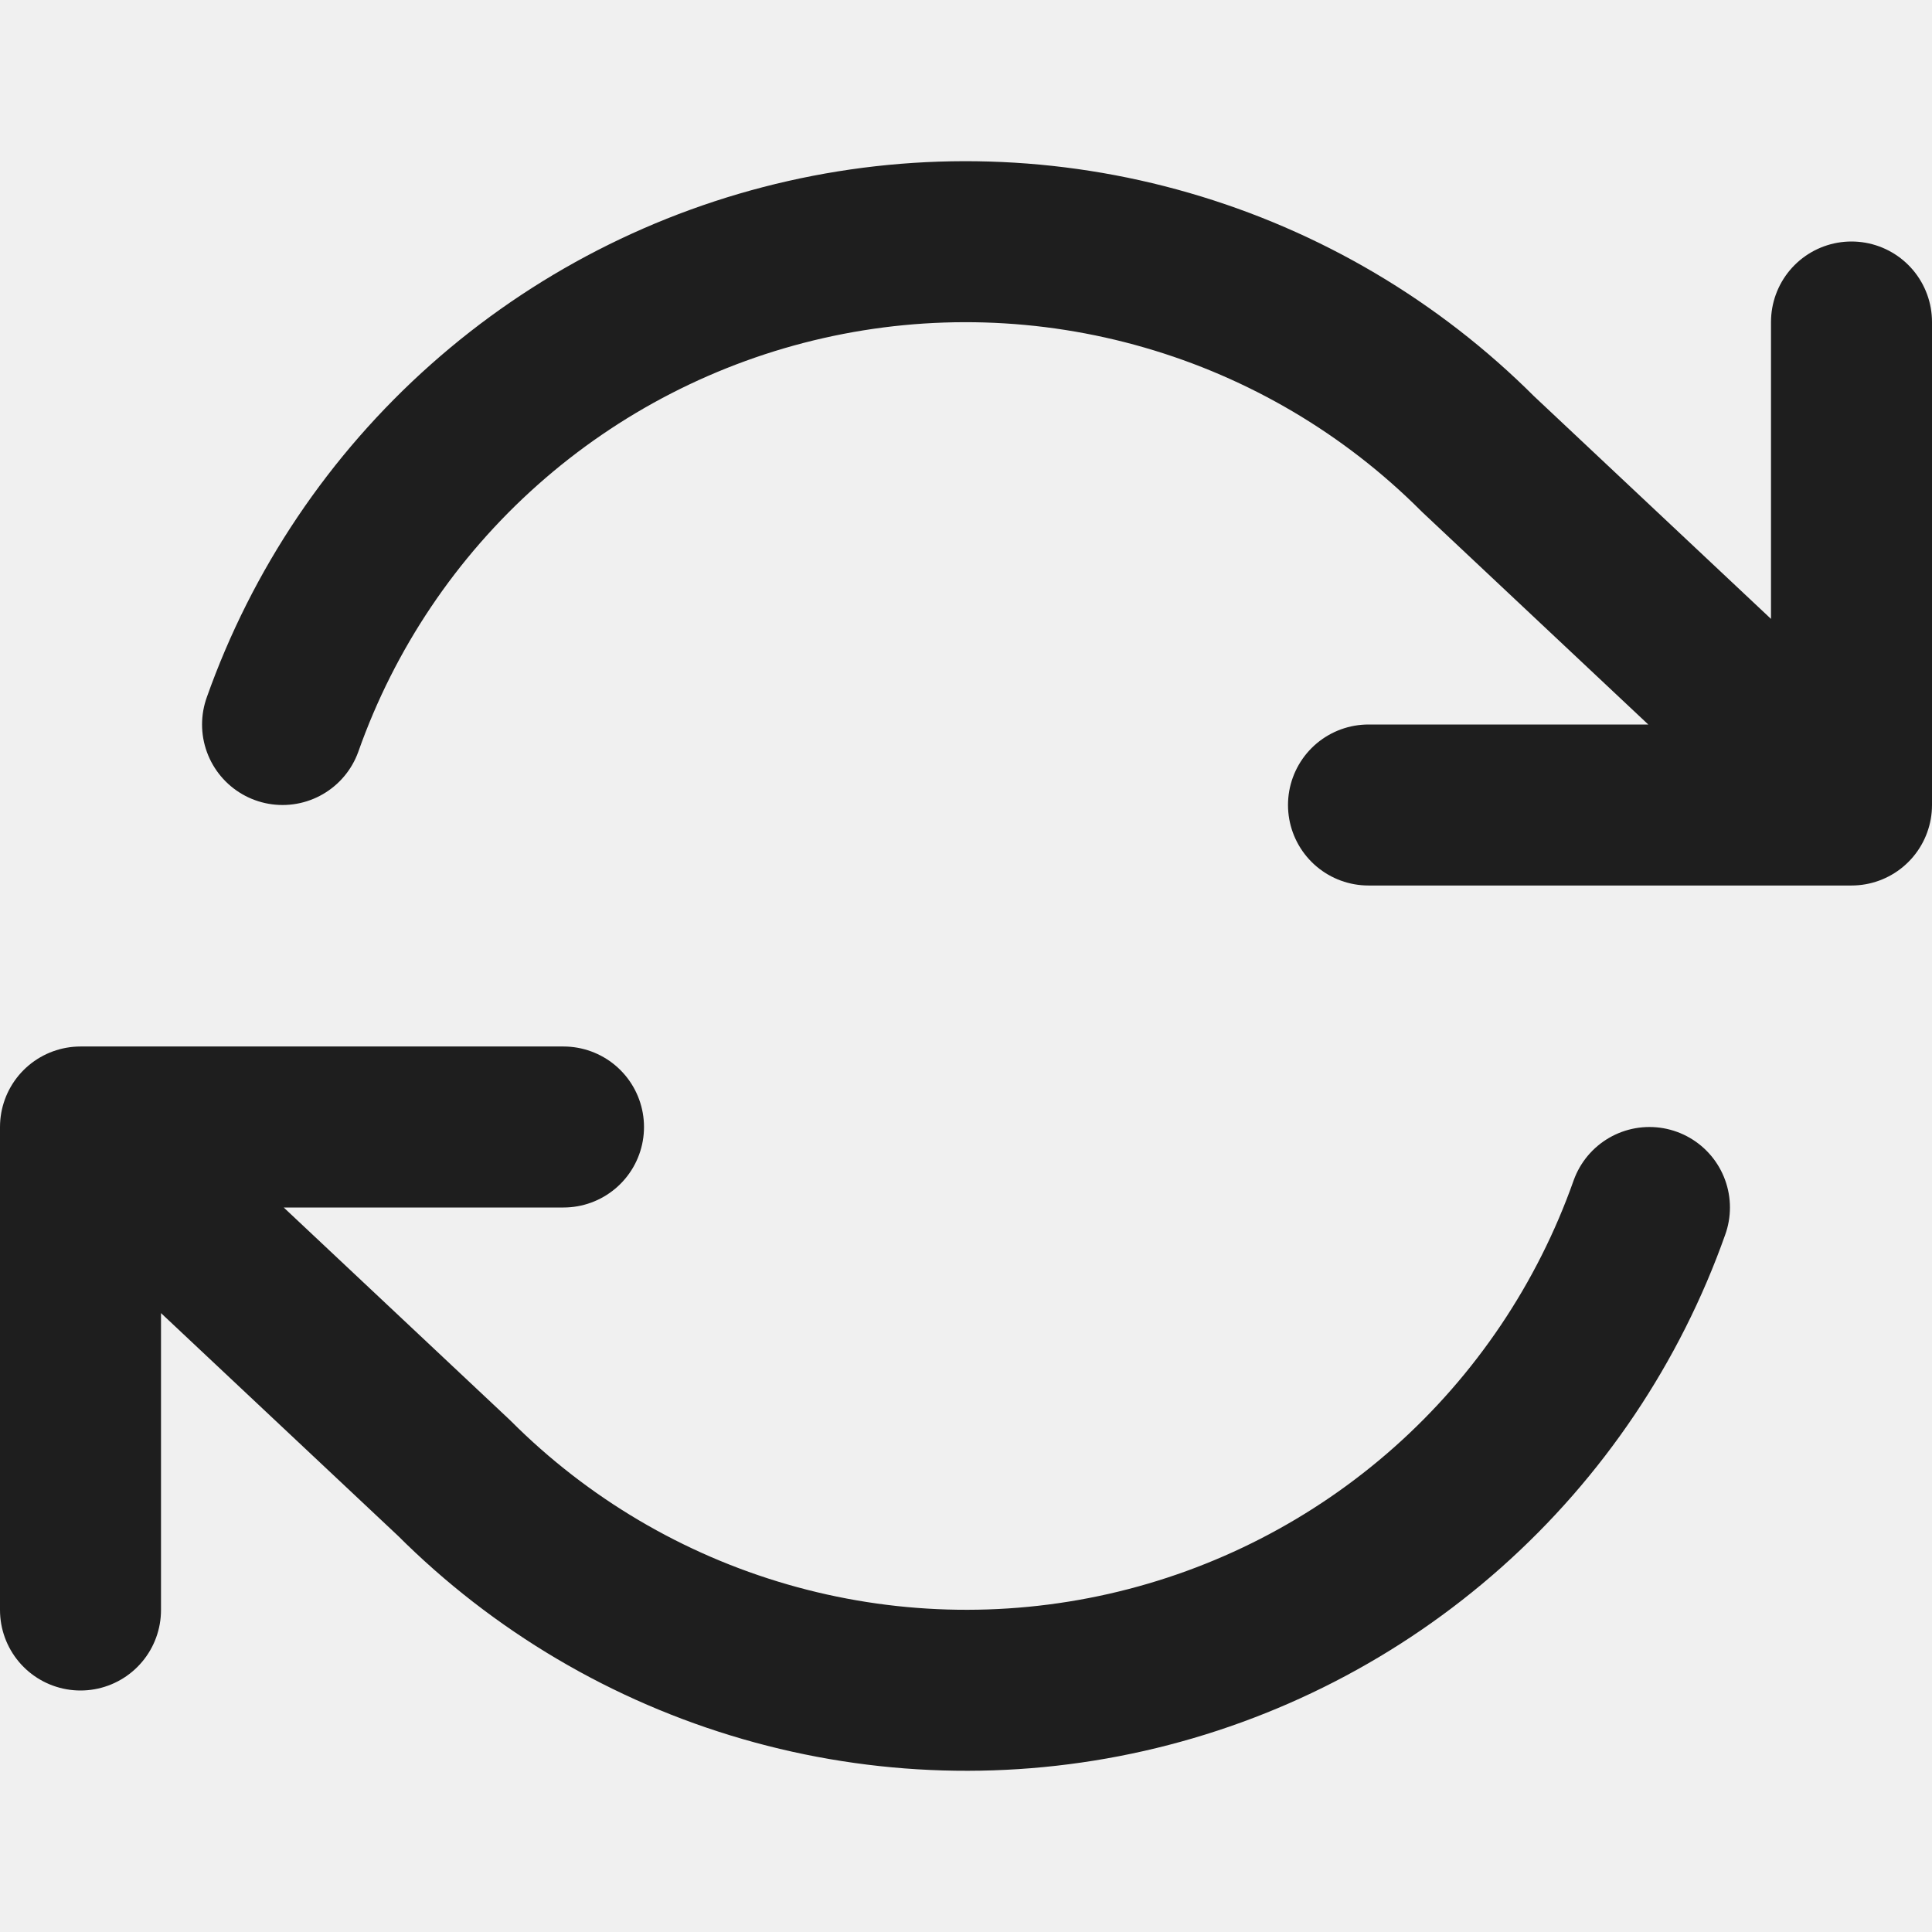
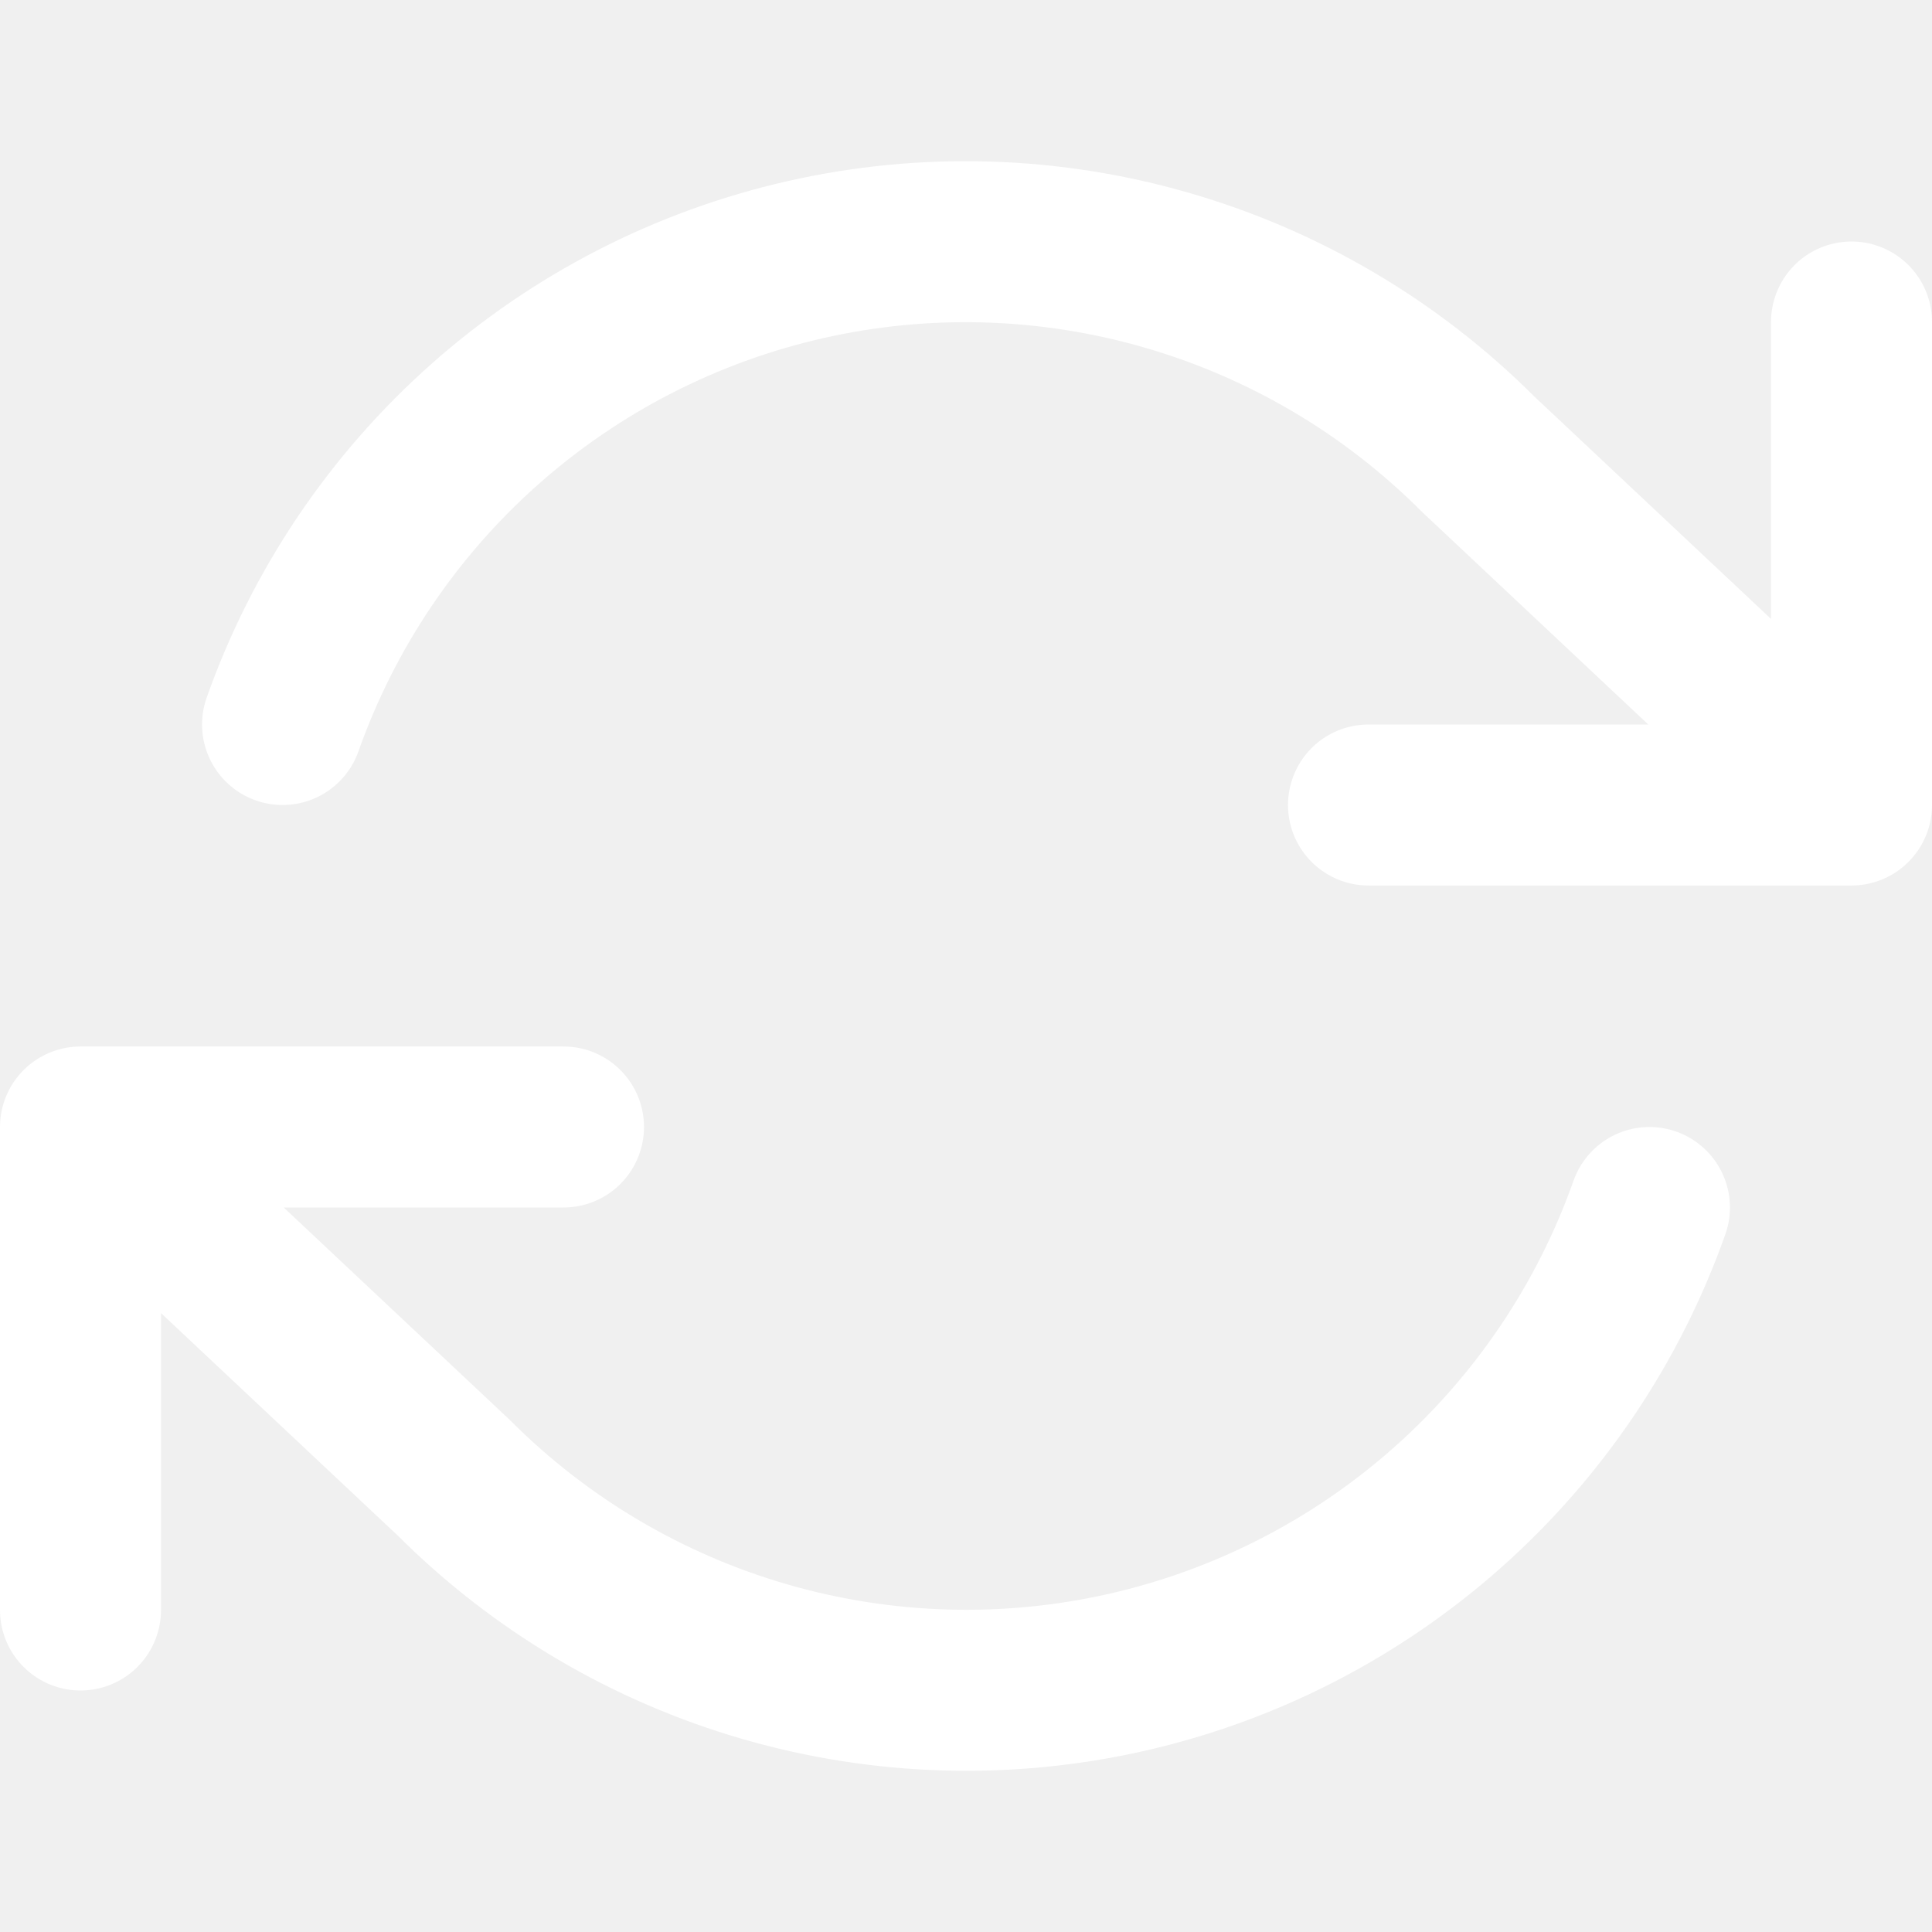
<svg xmlns="http://www.w3.org/2000/svg" width="48" height="48" viewBox="0 0 48 48" fill="none">
-   <path d="M46 8V20M46 20H34M46 20L36.72 11.28C34.571 9.129 31.911 7.558 28.99 6.714C26.07 5.869 22.982 5.777 20.017 6.449C17.051 7.12 14.304 8.531 12.031 10.551C9.758 12.571 8.034 15.134 7.02 18M2 40V28M2 28H14M2 28L11.28 36.72C13.43 38.871 16.089 40.442 19.01 41.286C21.93 42.131 25.018 42.222 27.983 41.551C30.949 40.88 33.696 39.469 35.969 37.449C38.242 35.429 39.966 32.866 40.98 30" stroke="#1E1E1E" stroke-width="4" stroke-linecap="round" stroke-linejoin="round" />
+   <path d="M46 8V20M46 20H34M46 20L36.72 11.28C34.571 9.129 31.911 7.558 28.99 6.714C26.07 5.869 22.982 5.777 20.017 6.449C17.051 7.12 14.304 8.531 12.031 10.551C9.758 12.571 8.034 15.134 7.02 18M2 40V28M2 28H14M2 28L11.28 36.72C13.43 38.871 16.089 40.442 19.01 41.286C21.93 42.131 25.018 42.222 27.983 41.551C30.949 40.88 33.696 39.469 35.969 37.449C38.242 35.429 39.966 32.866 40.98 30" stroke="white" stroke-width="4" stroke-linecap="round" stroke-linejoin="round" />
</svg>
